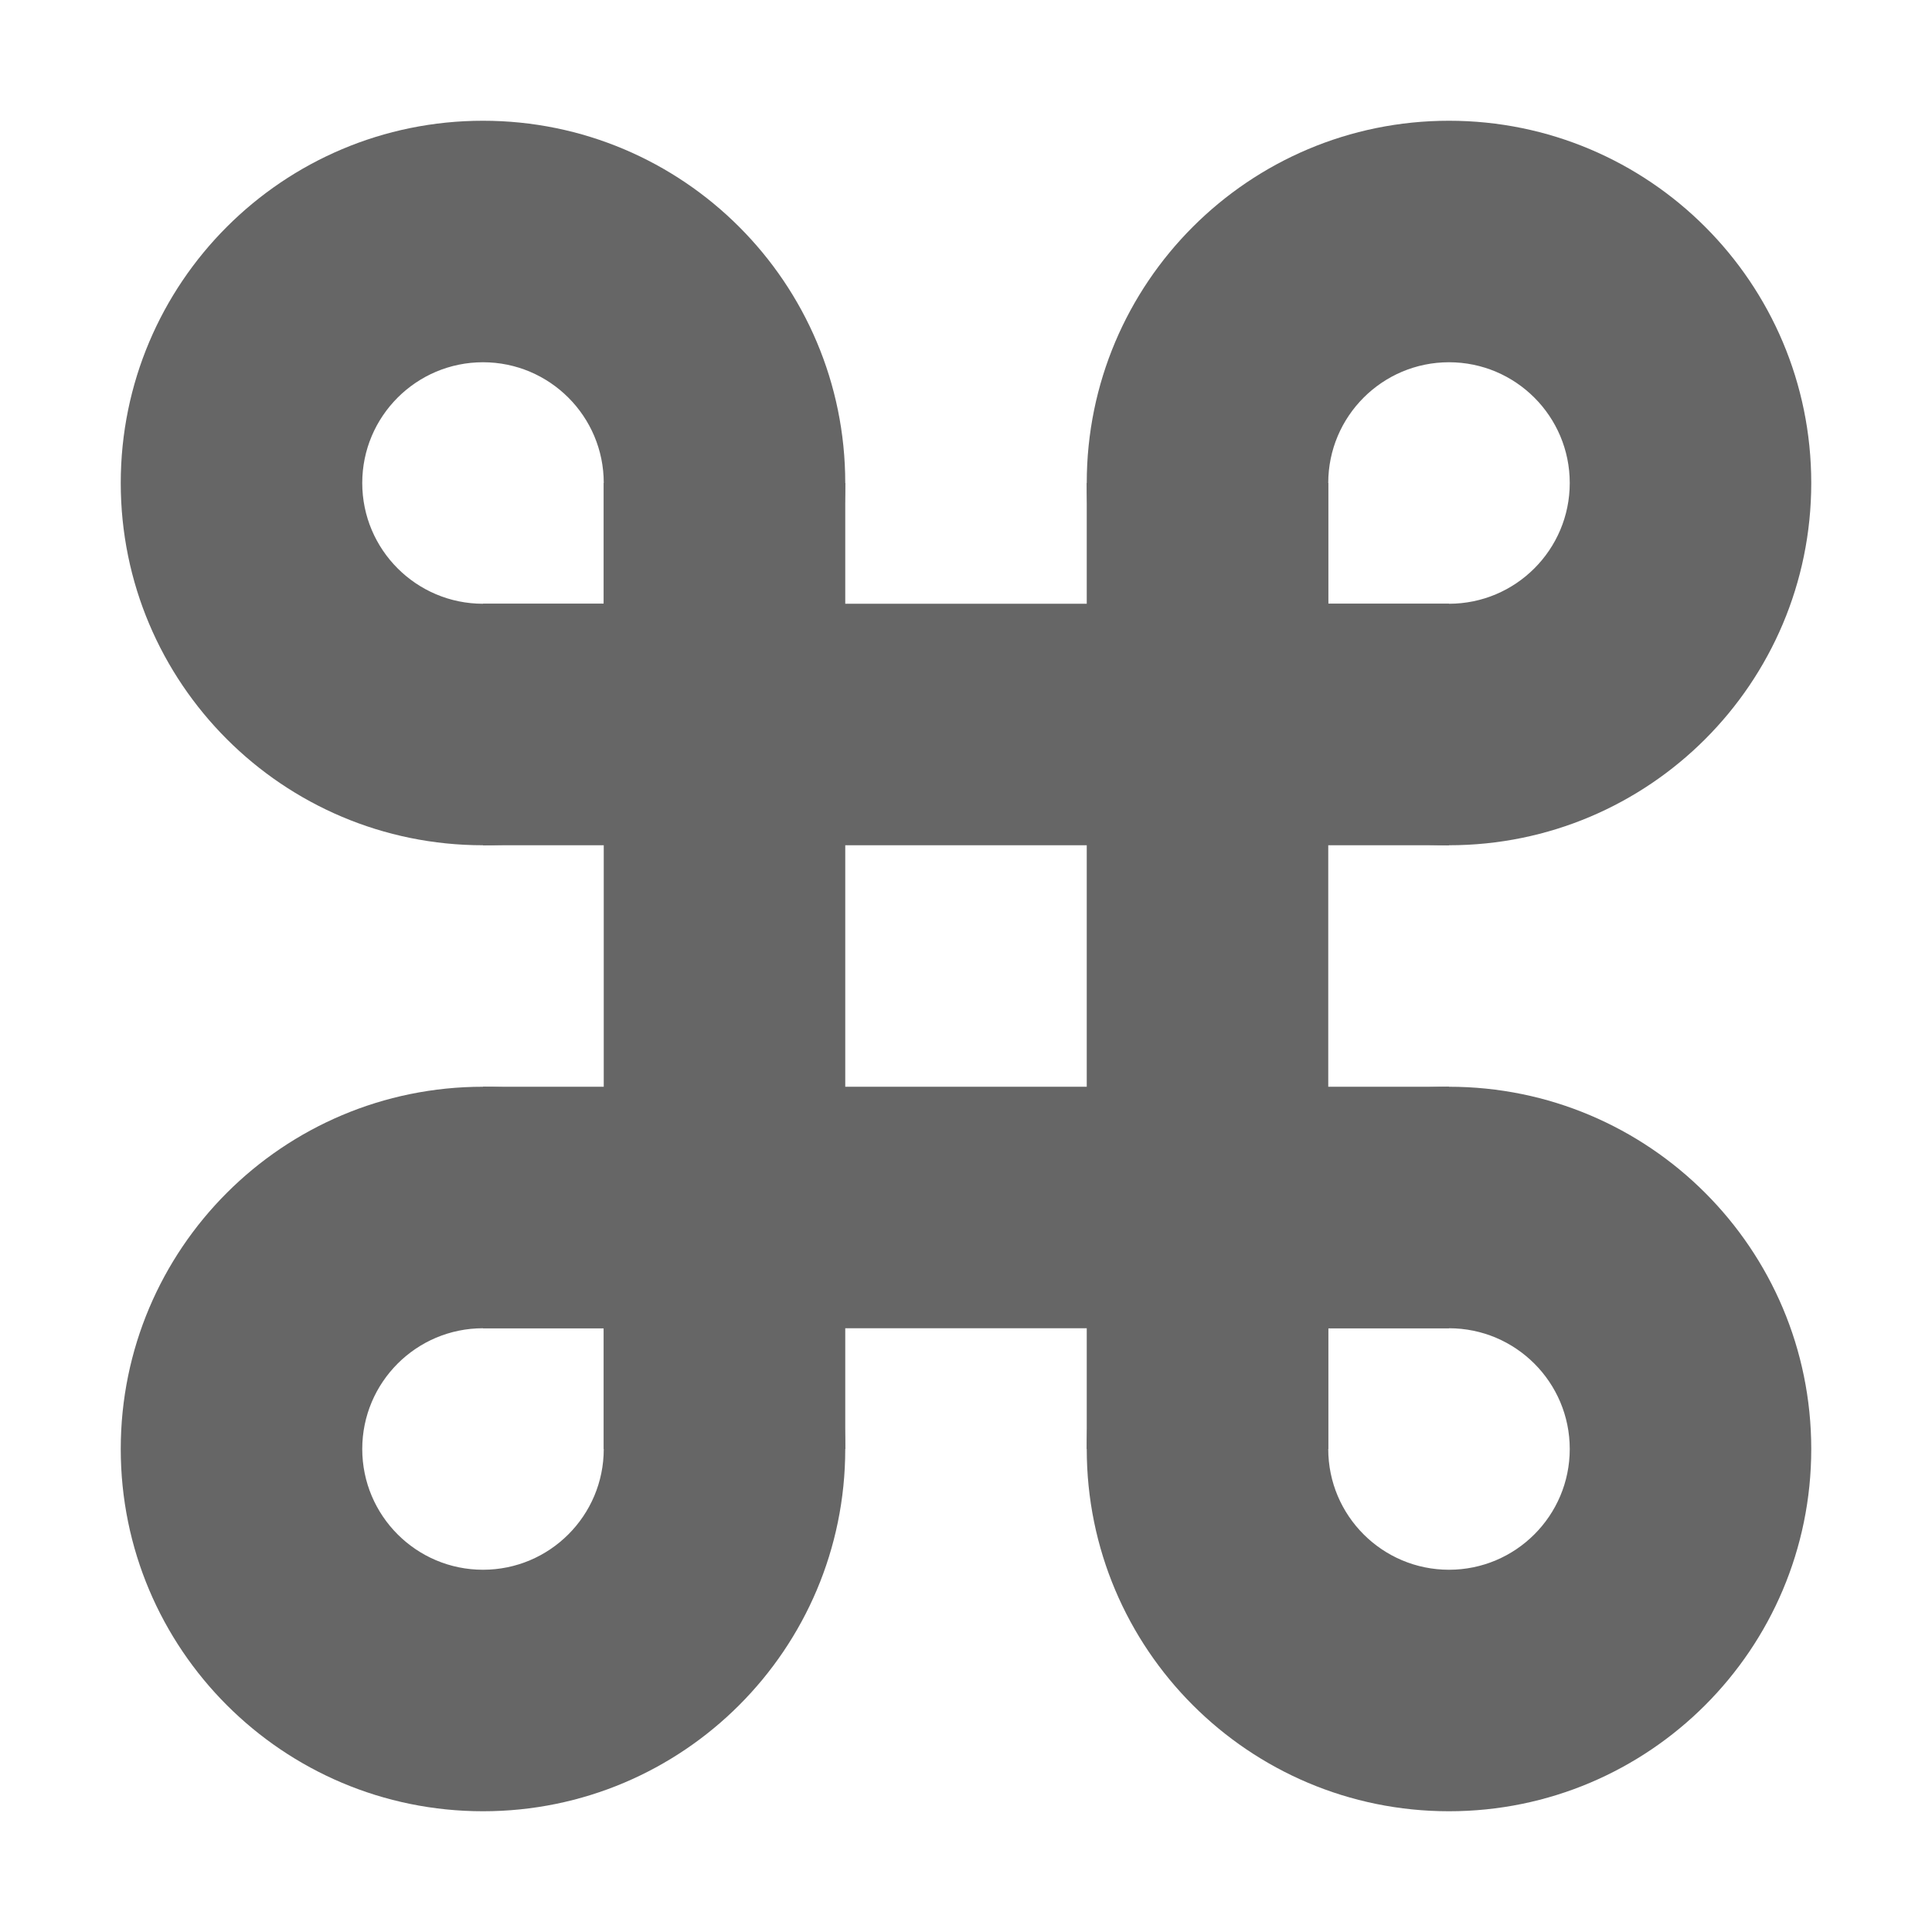
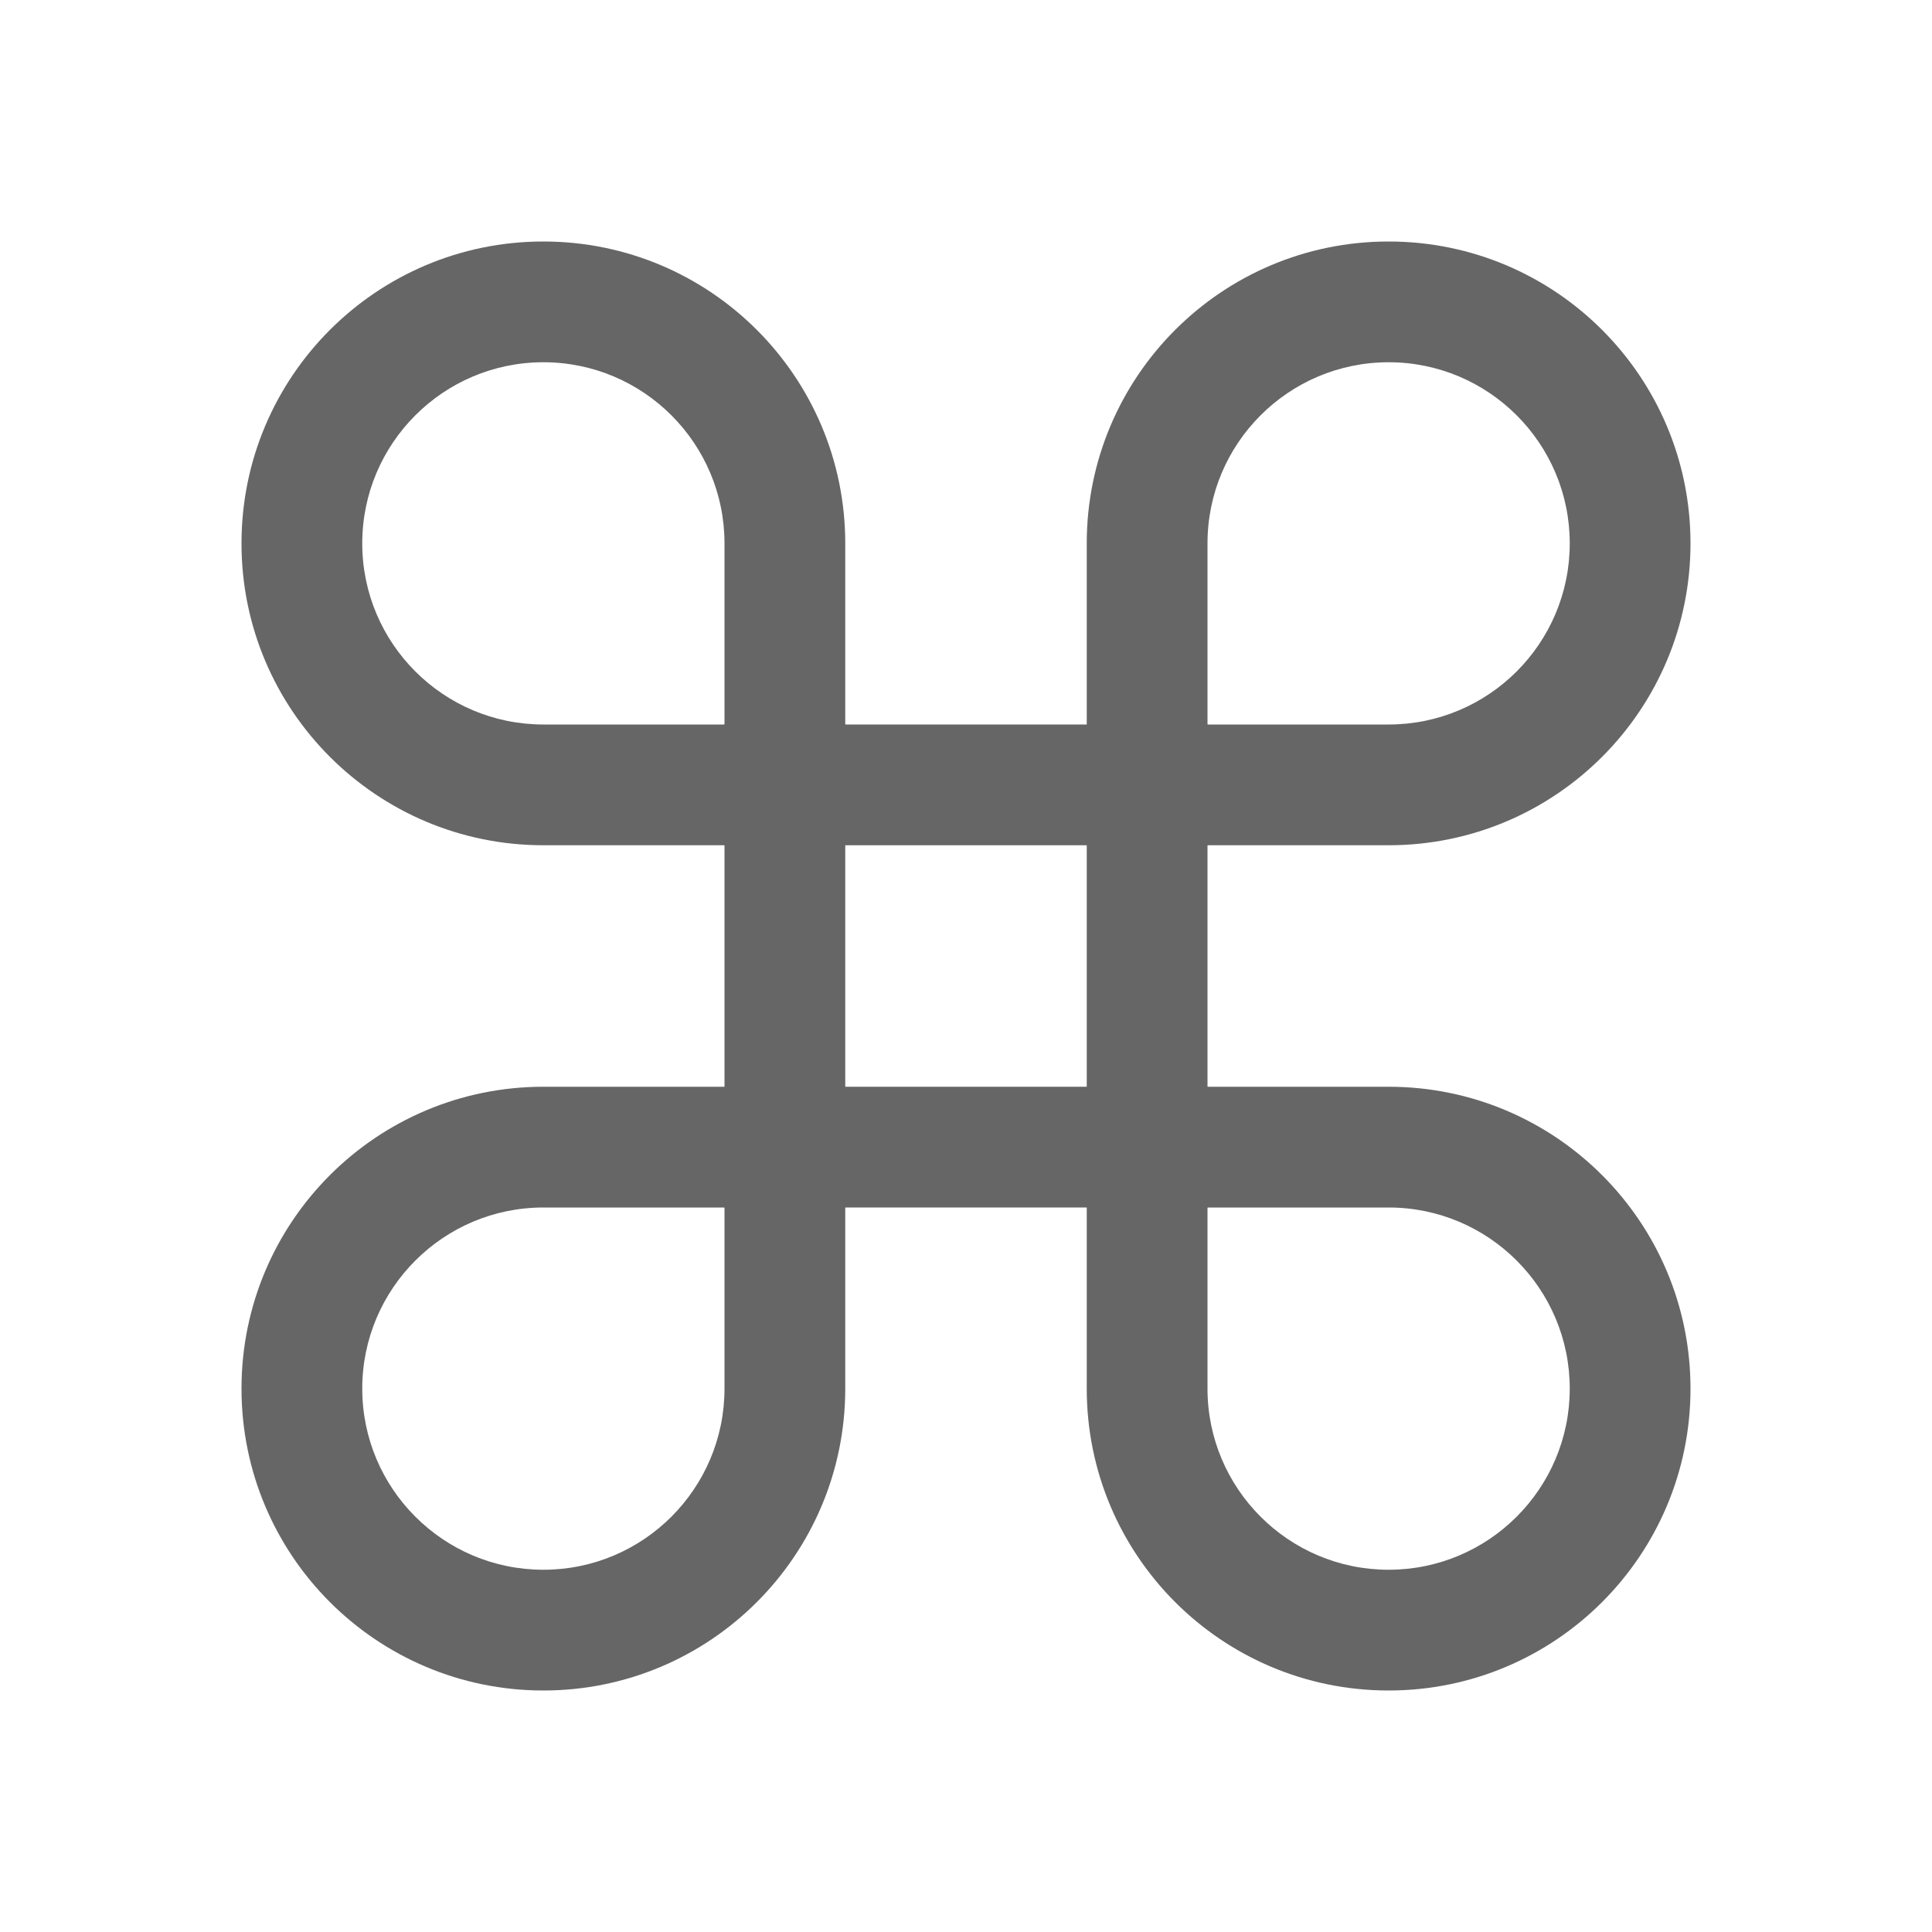
<svg xmlns="http://www.w3.org/2000/svg" width="16" height="16" viewBox="0 0 16 16" fill="none">
-   <rect x="5" y="4" width="2" height="8" fill="#666666" />
-   <rect x="4" y="5" width="8" height="2" fill="#666666" />
-   <rect x="4" y="9" width="8" height="2" fill="#666666" />
-   <rect x="9" y="4" width="2" height="8" fill="#666666" />
-   <path fill-rule="evenodd" clip-rule="evenodd" d="M4 5C3.448 5 3 4.552 3 4C3 3.448 3.448 3 4 3C4.552 3 5 3.448 5 4V5H4ZM7 4C7 5.657 5.657 7 4 7C2.343 7 1 5.657 1 4C1 2.343 2.343 1 4 1C5.657 1 7 2.343 7 4Z" fill="#666666" />
-   <path fill-rule="evenodd" clip-rule="evenodd" d="M4 11C3.448 11 3 11.448 3 12C3 12.552 3.448 13 4 13C4.552 13 5 12.552 5 12V11H4ZM7 12C7 10.343 5.657 9 4 9C2.343 9 1 10.343 1 12C1 13.657 2.343 15 4 15C5.657 15 7 13.657 7 12Z" fill="#666666" />
-   <path fill-rule="evenodd" clip-rule="evenodd" d="M12 5C12.552 5 13 4.552 13 4C13 3.448 12.552 3 12 3C11.448 3 11 3.448 11 4V5H12ZM9 4C9 5.657 10.343 7 12 7C13.657 7 15 5.657 15 4C15 2.343 13.657 1 12 1C10.343 1 9 2.343 9 4Z" fill="#666666" />
-   <path fill-rule="evenodd" clip-rule="evenodd" d="M12 11C12.552 11 13 11.448 13 12C13 12.552 12.552 13 12 13C11.448 13 11 12.552 11 12V11H12ZM9 12C9 10.343 10.343 9 12 9C13.657 9 15 10.343 15 12C15 13.657 13.657 15 12 15C10.343 15 9 13.657 9 12Z" fill="#666666" />
+   <path fill-rule="evenodd" clip-rule="evenodd" d="M3 4.5C3 5.328 3.672 6 4.5 6H6V4.5C6 3.672 5.328 3 4.5 3C3.672 3 3 3.672 3 4.5ZM7 7V4.5C7 3.119 5.881 2 4.5 2C3.119 2 2 3.119 2 4.5C2 5.881 3.119 7 4.5 7H7Z" fill="#666666" />
+   <path fill-rule="evenodd" clip-rule="evenodd" d="M3 11.5C3 10.672 3.672 10 4.5 10H6V11.5C6 12.328 5.328 13 4.5 13C3.672 13 3 12.328 3 11.5ZM7 9V11.5C7 12.881 5.881 14 4.5 14C3.119 14 2 12.881 2 11.5C2 10.119 3.119 9 4.5 9H7Z" fill="#666666" />
+   <path fill-rule="evenodd" clip-rule="evenodd" d="M13 4.5C13 5.328 12.328 6 11.5 6H10V4.5C10 3.672 10.672 3 11.5 3C12.328 3 13 3.672 13 4.5ZM9 7V4.5C9 3.119 10.119 2 11.5 2C12.881 2 14 3.119 14 4.5C14 5.881 12.881 7 11.5 7H9Z" fill="#666666" />
+   <path fill-rule="evenodd" clip-rule="evenodd" d="M13 11.5C13 10.672 12.328 10 11.5 10H10V11.5C10 12.328 10.672 13 11.5 13C12.328 13 13 12.328 13 11.5ZM9 9V11.5C9 12.881 10.119 14 11.5 14C12.881 14 14 12.881 14 11.5C14 10.119 12.881 9 11.5 9H9Z" fill="#666666" />
+   <rect x="6" y="6" width="1" height="4" fill="#666666" />
+   <rect x="6" y="6" width="4" height="1" fill="#666666" />
+   <rect x="6" y="9" width="4" height="1" fill="#666666" />
+   <rect x="9" y="6" width="1" height="4" fill="#666666" />
</svg>
